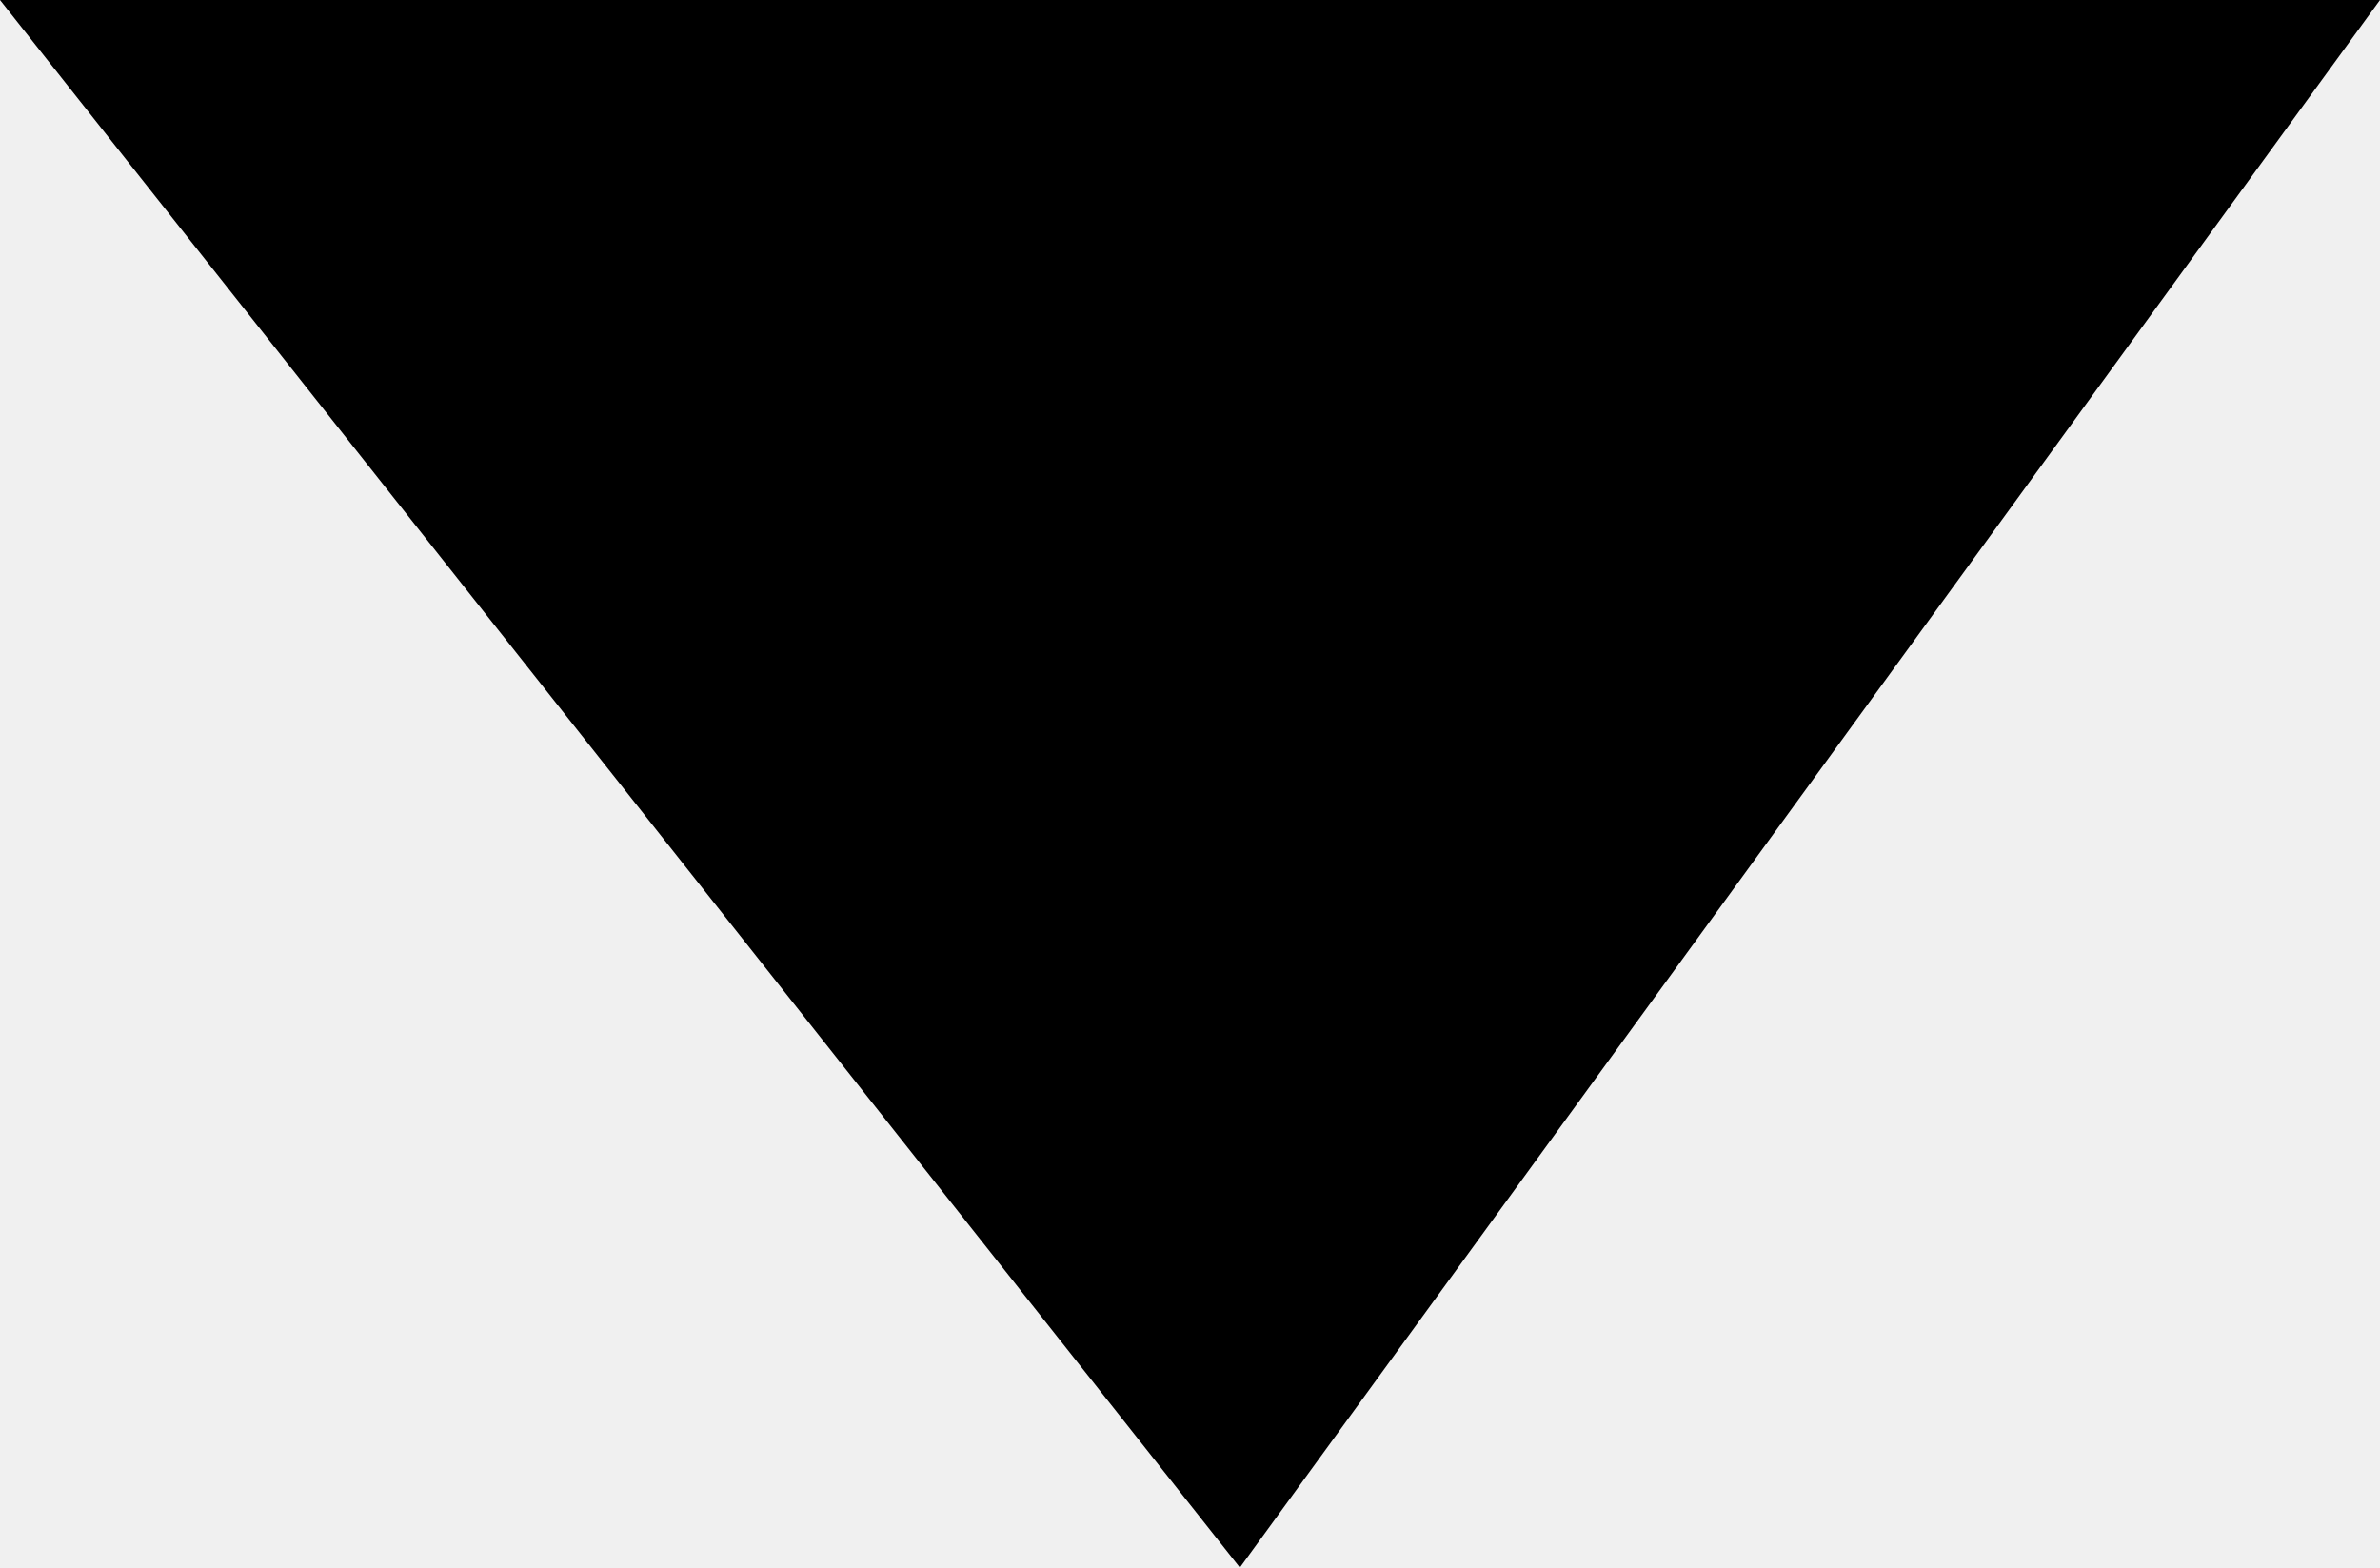
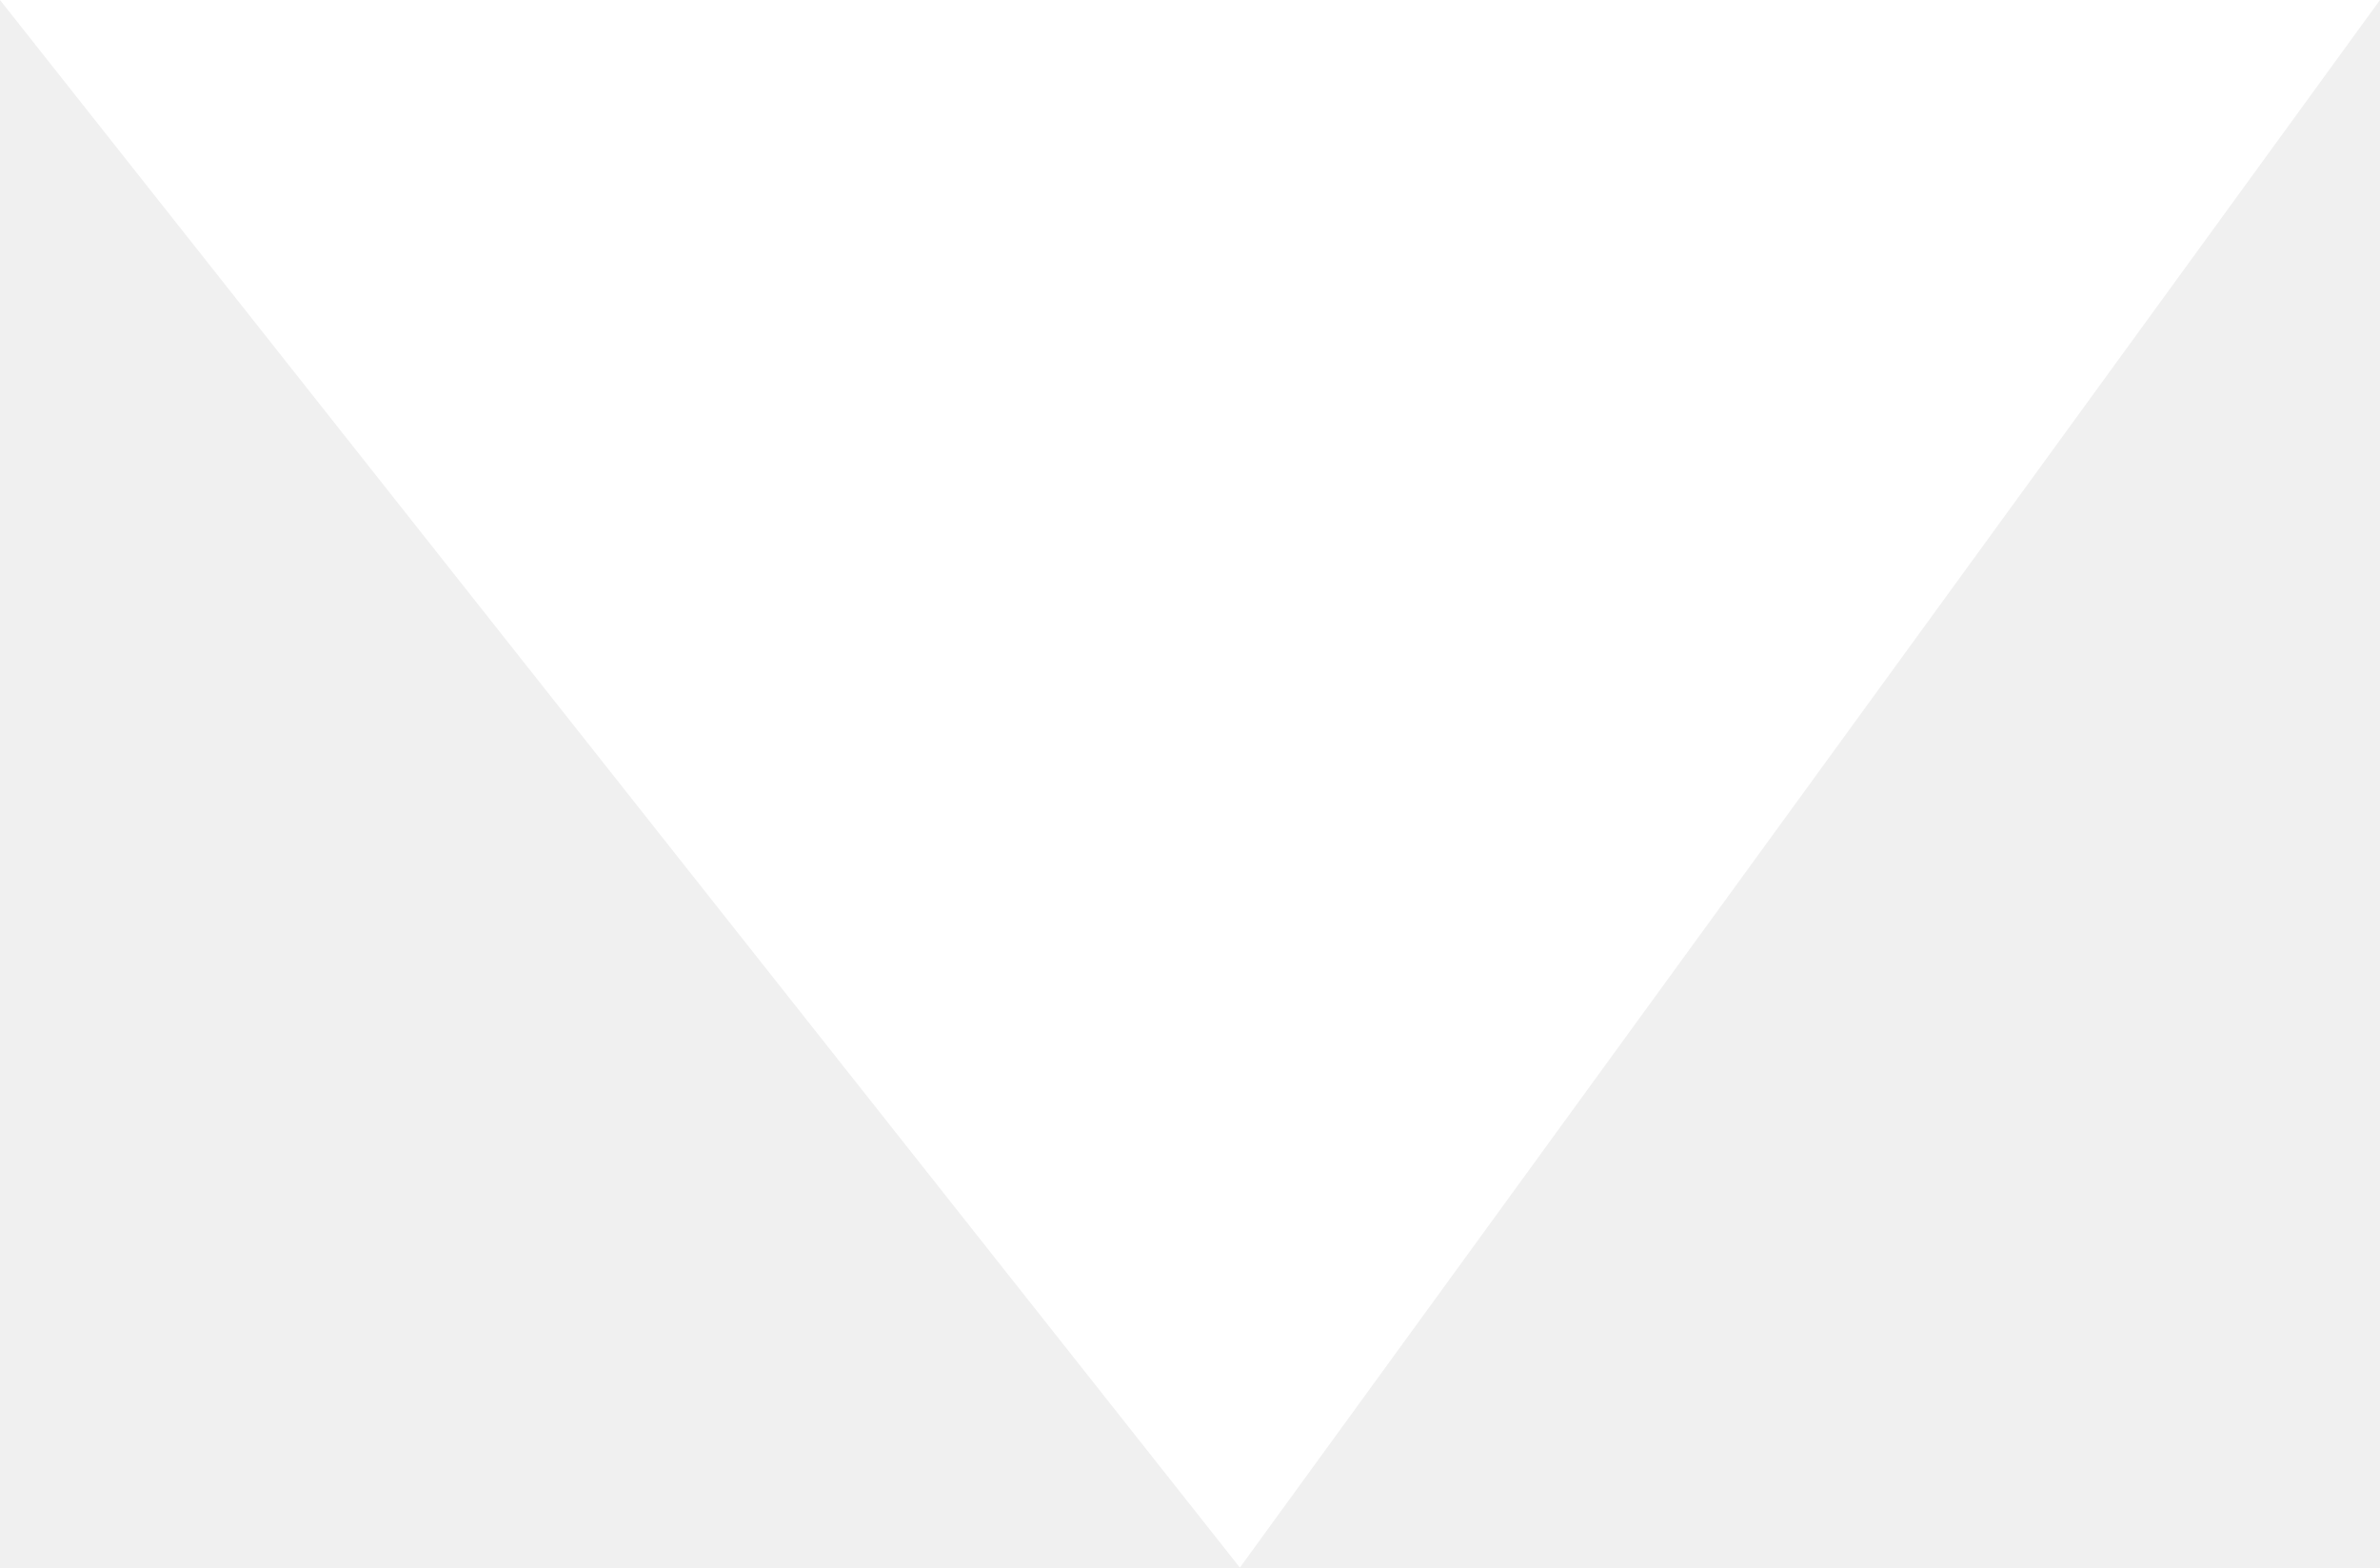
<svg xmlns="http://www.w3.org/2000/svg" width="16.009" height="10.544" viewBox="0 0 16.009 10.544">
-   <path id="Path_151" data-name="Path 151" d="M-1607.433,2361.292h16.009l-7.669,10.544Z" transform="translate(1607.433 -2361.292)" />
+   <path id="Path_151" fill="#FFF" data-name="Path 151" d="M-1607.433,2361.292h16.009l-7.669,10.544Z" transform="translate(1607.433 -2361.292)" />
</svg>
